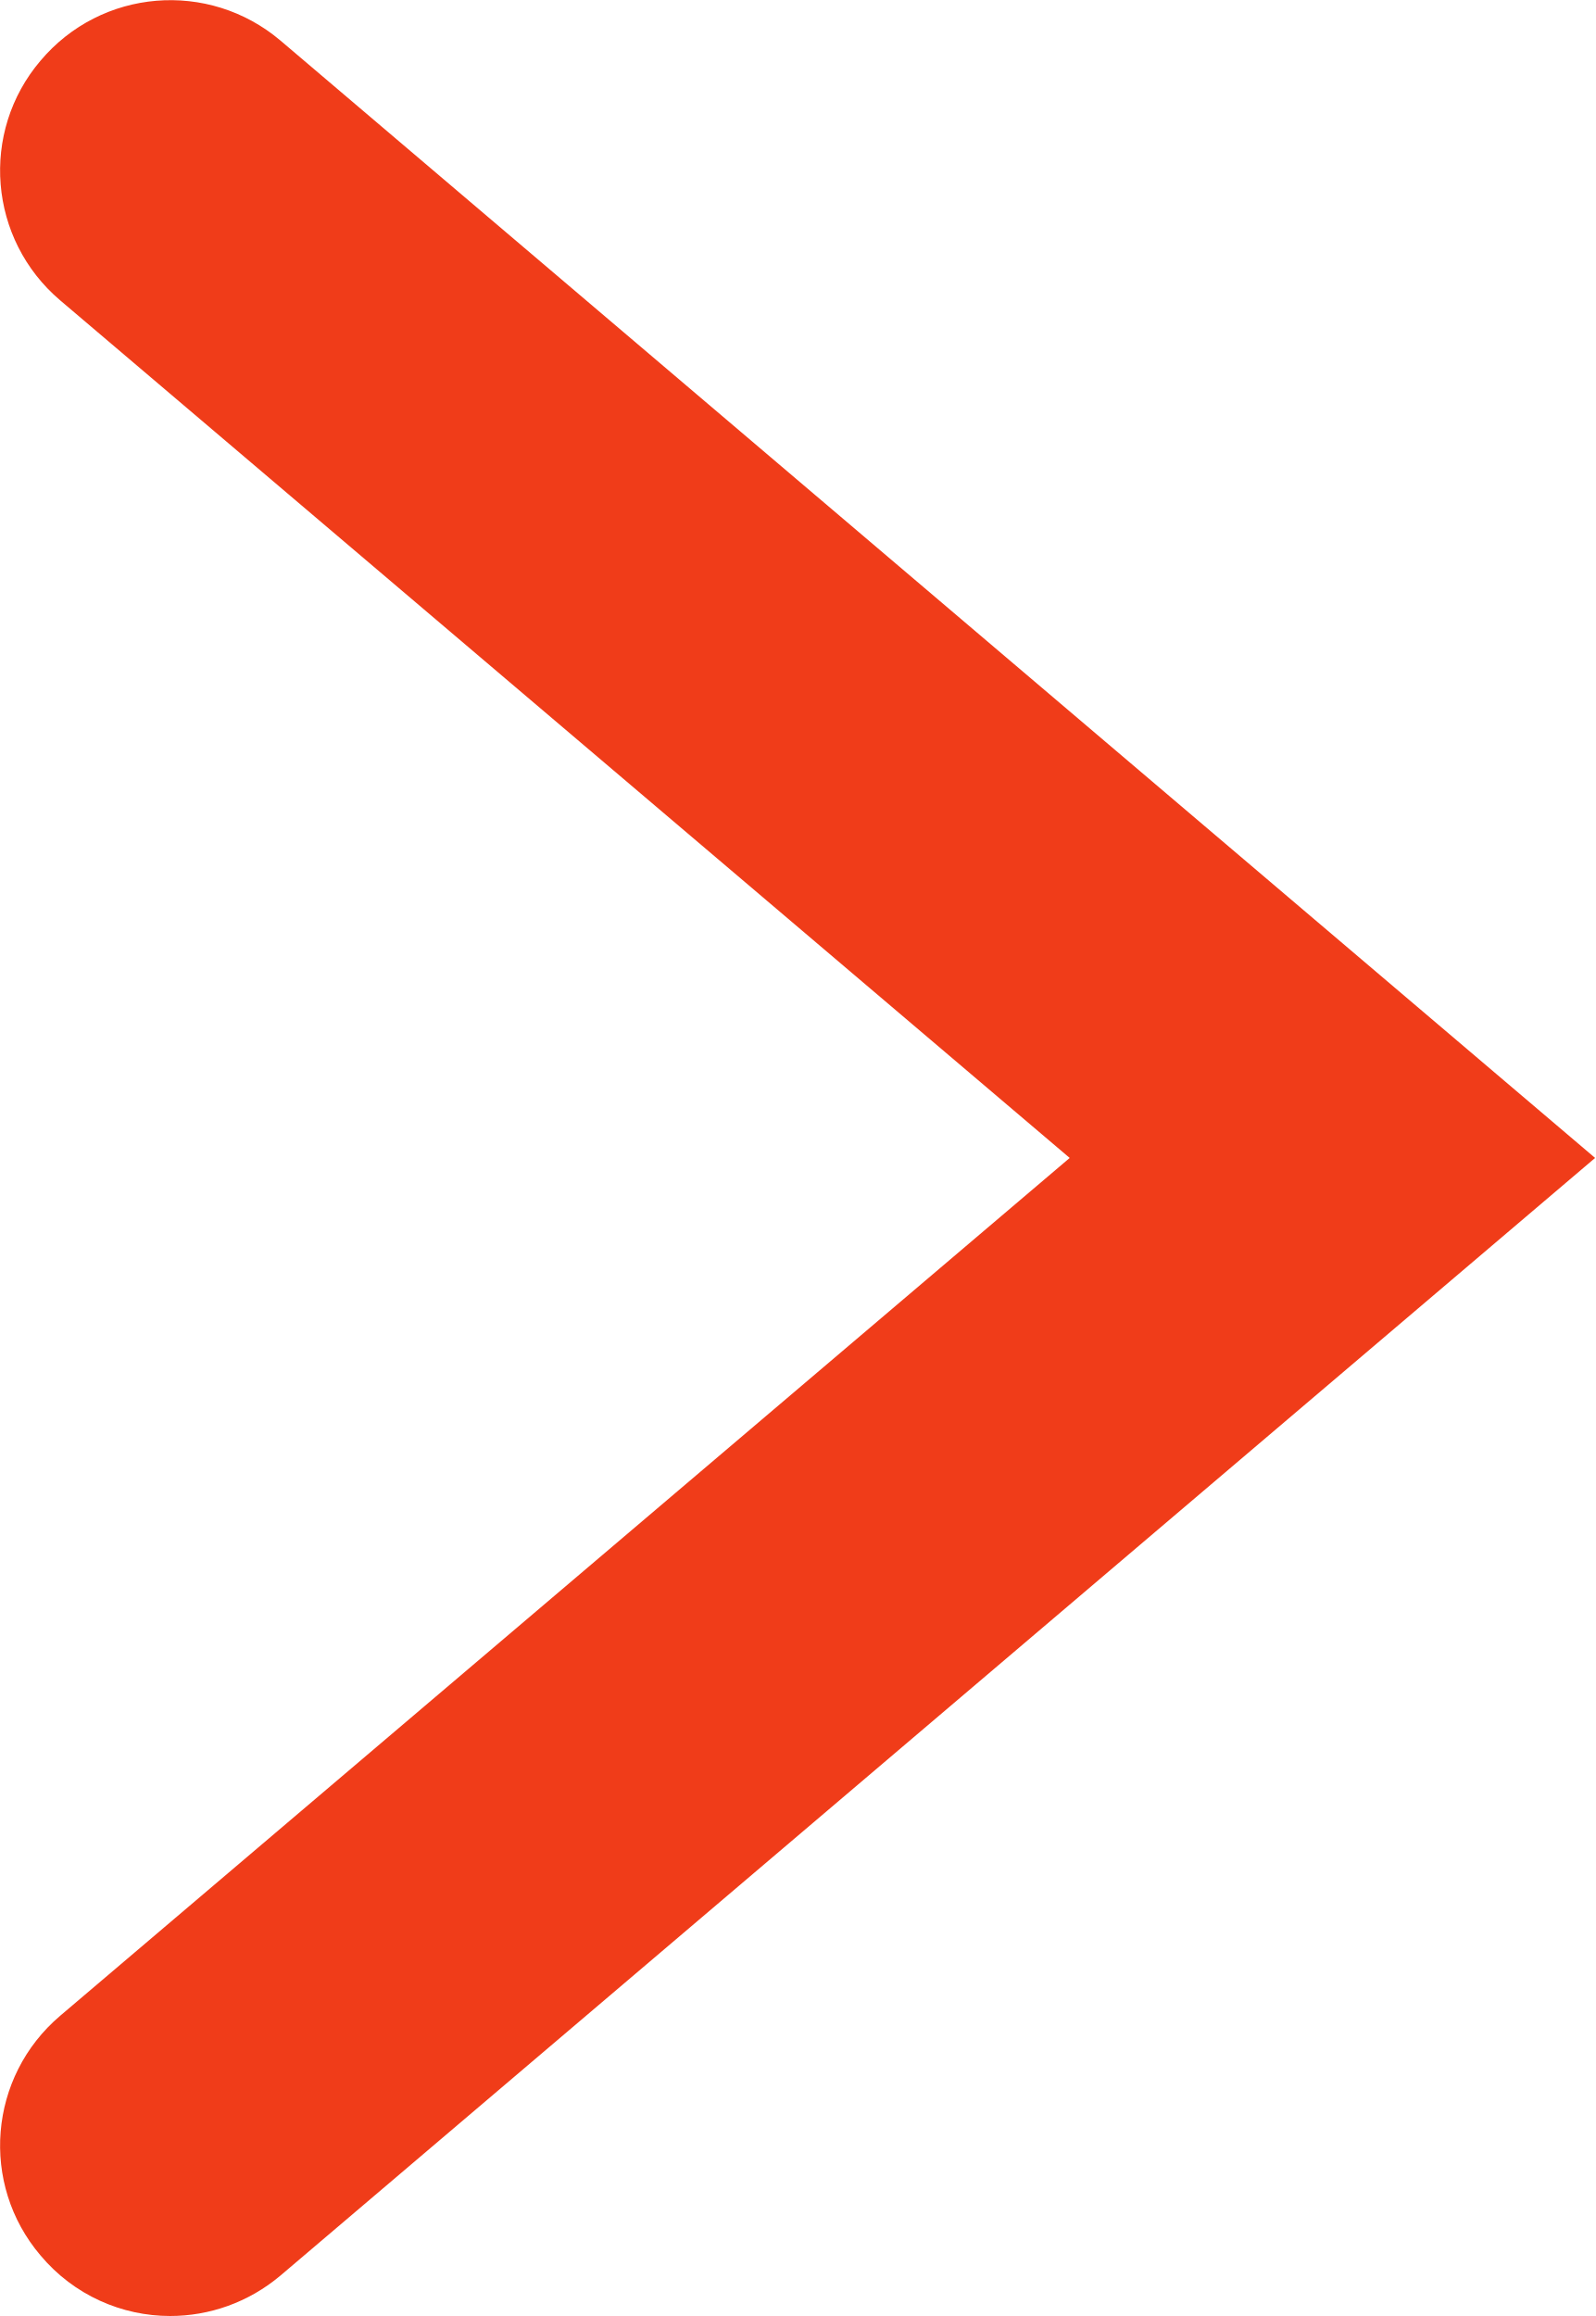
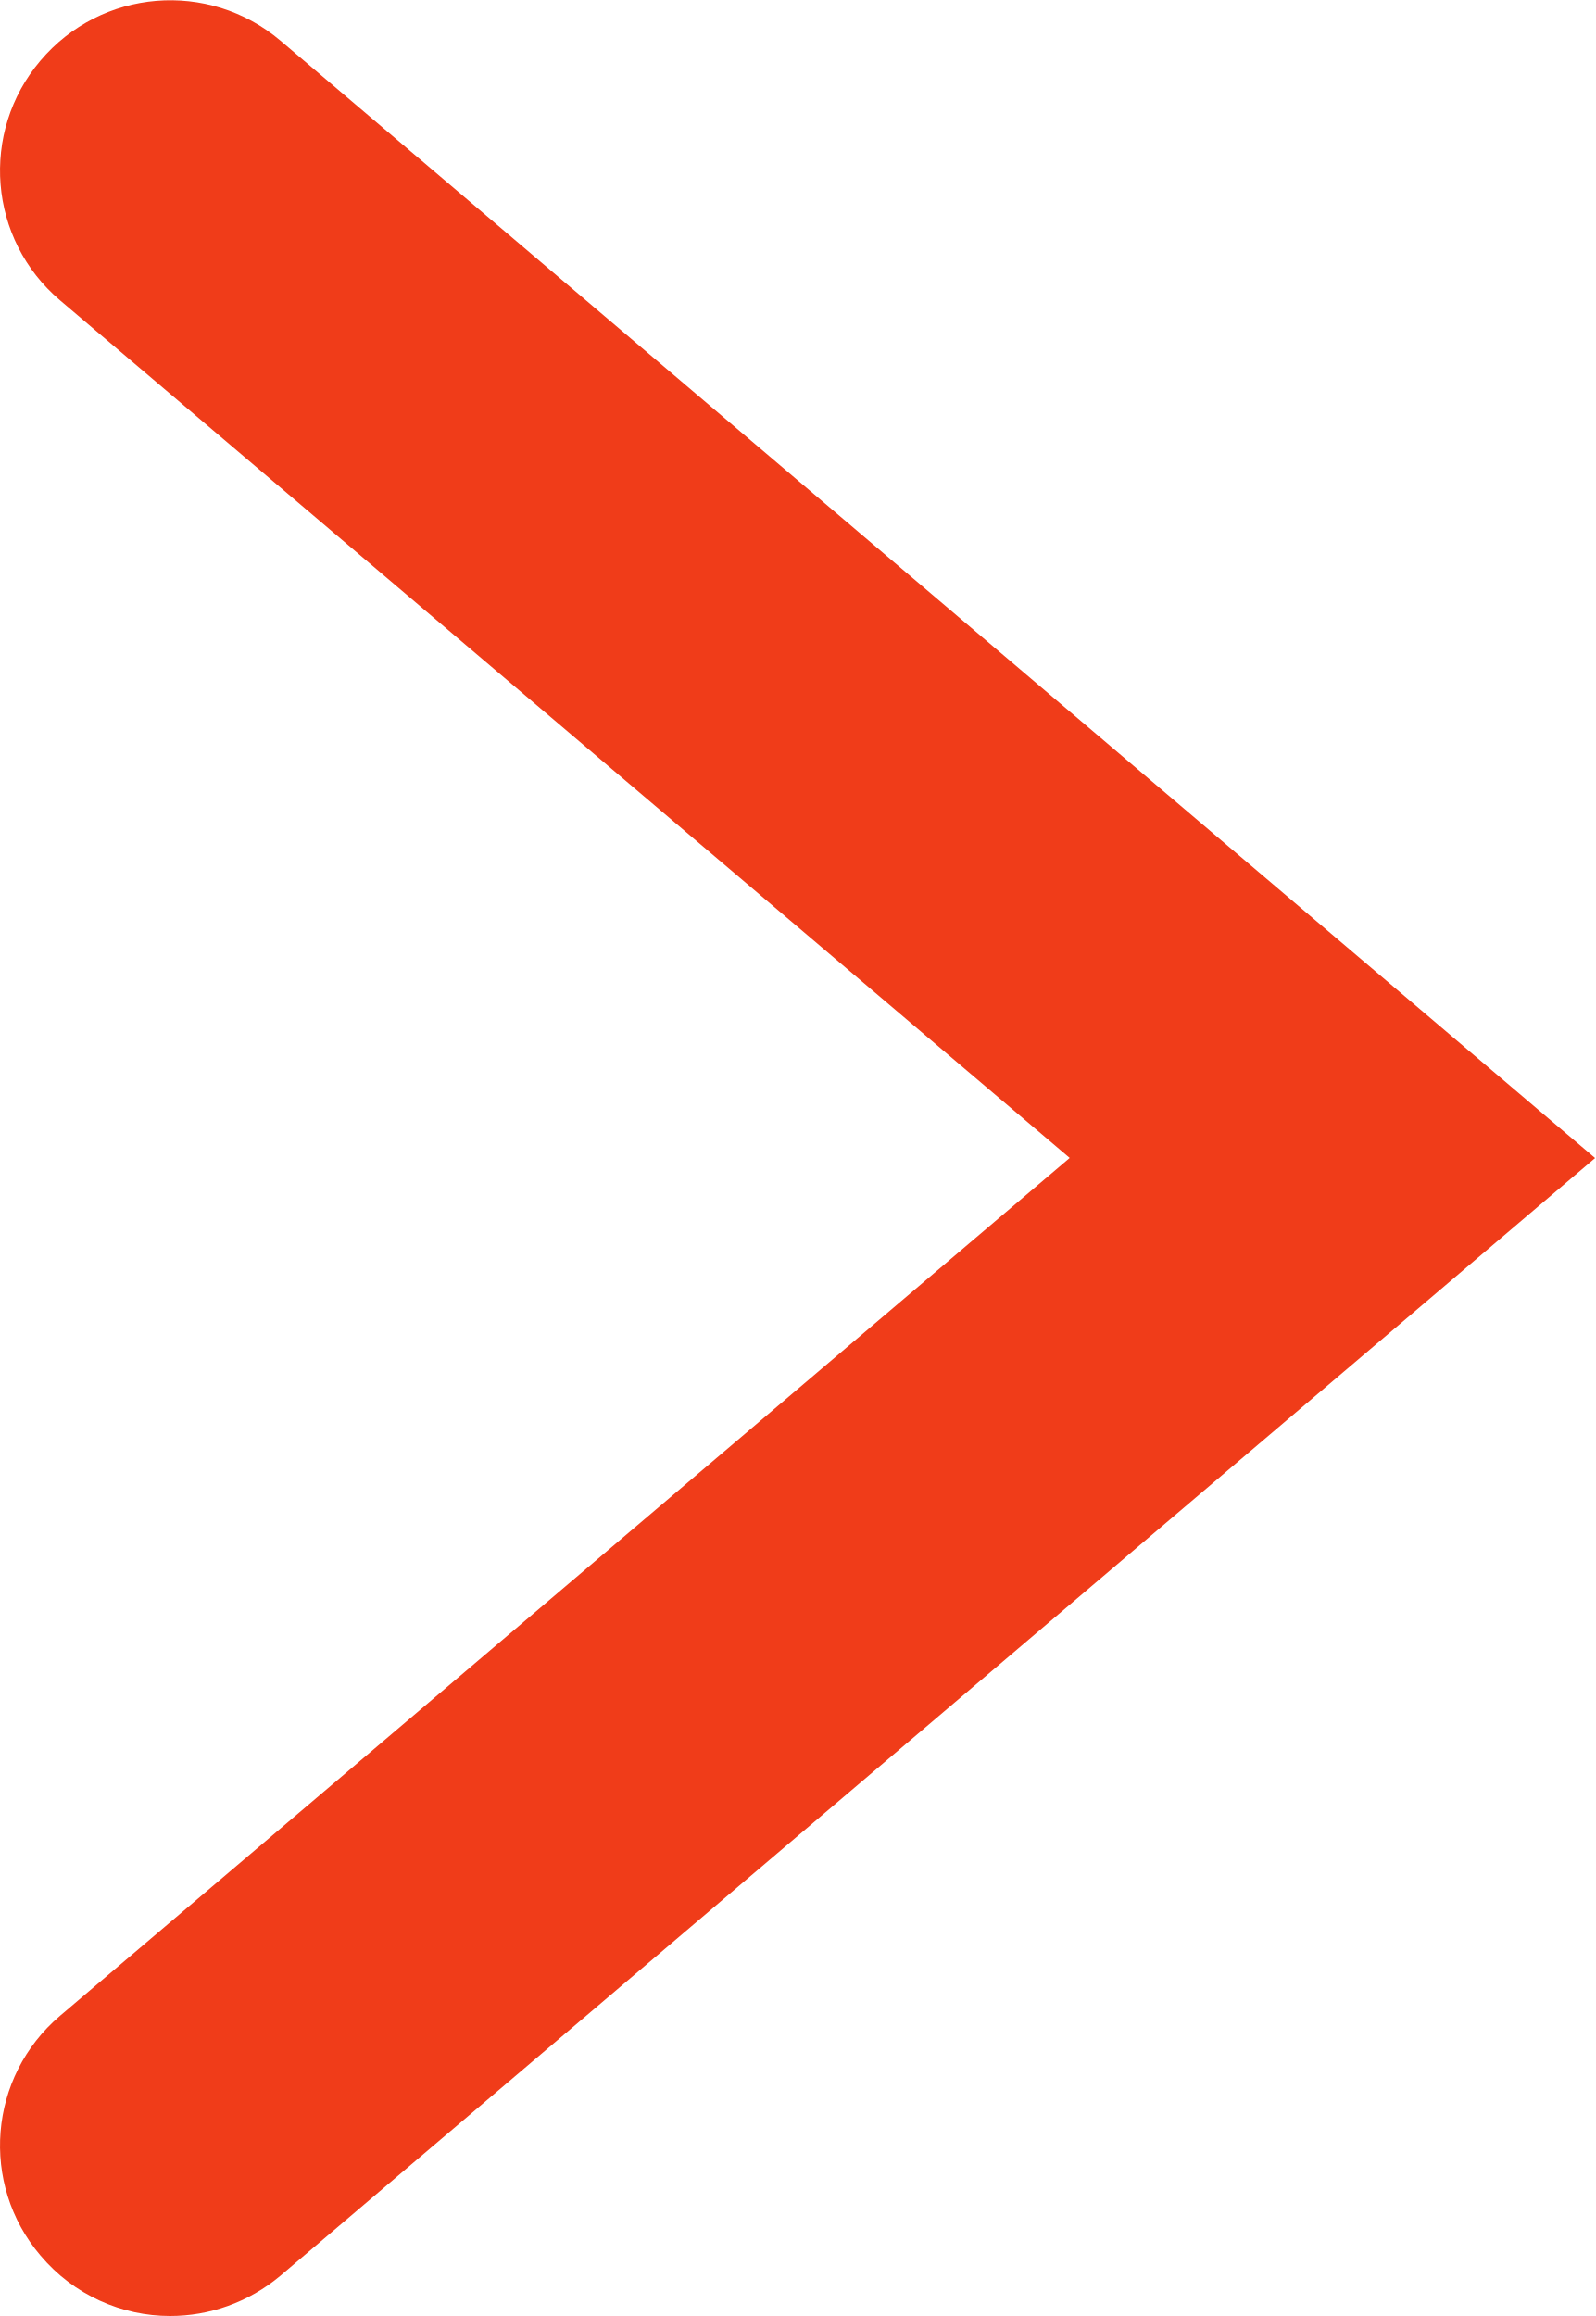
<svg xmlns="http://www.w3.org/2000/svg" baseProfile="tiny" width="13.777" height="20.001" viewBox="33.353 45.647 13.777 20.001">
  <style type="text/css">
	path:hover {
		fill: #000000 !important;
	}
</style>
-   <path fill="#F03C19" d="M34.822 65.648c-.414 0-.83-.178-1.119-.523-.525-.617-.45-1.543.17-2.07l8.719-7.408-8.719-7.406c-.62-.527-.695-1.453-.17-2.07.525-.623 1.451-.699 2.072-.174l11.355 9.65-11.355 9.652c-.277.233-.615.349-.953.349z" />
+   <path fill="#F03C19" d="M34.822 65.648c-.414 0-.83-.178-1.12-.523-.524-.617-.45-1.543.17-2.07l8.72-7.408-8.72-7.406c-.62-.526-.694-1.452-.17-2.07.526-.622 1.452-.698 2.073-.173l11.355 9.65L35.775 65.3c-.277.232-.615.348-.953.348z" />
</svg>
